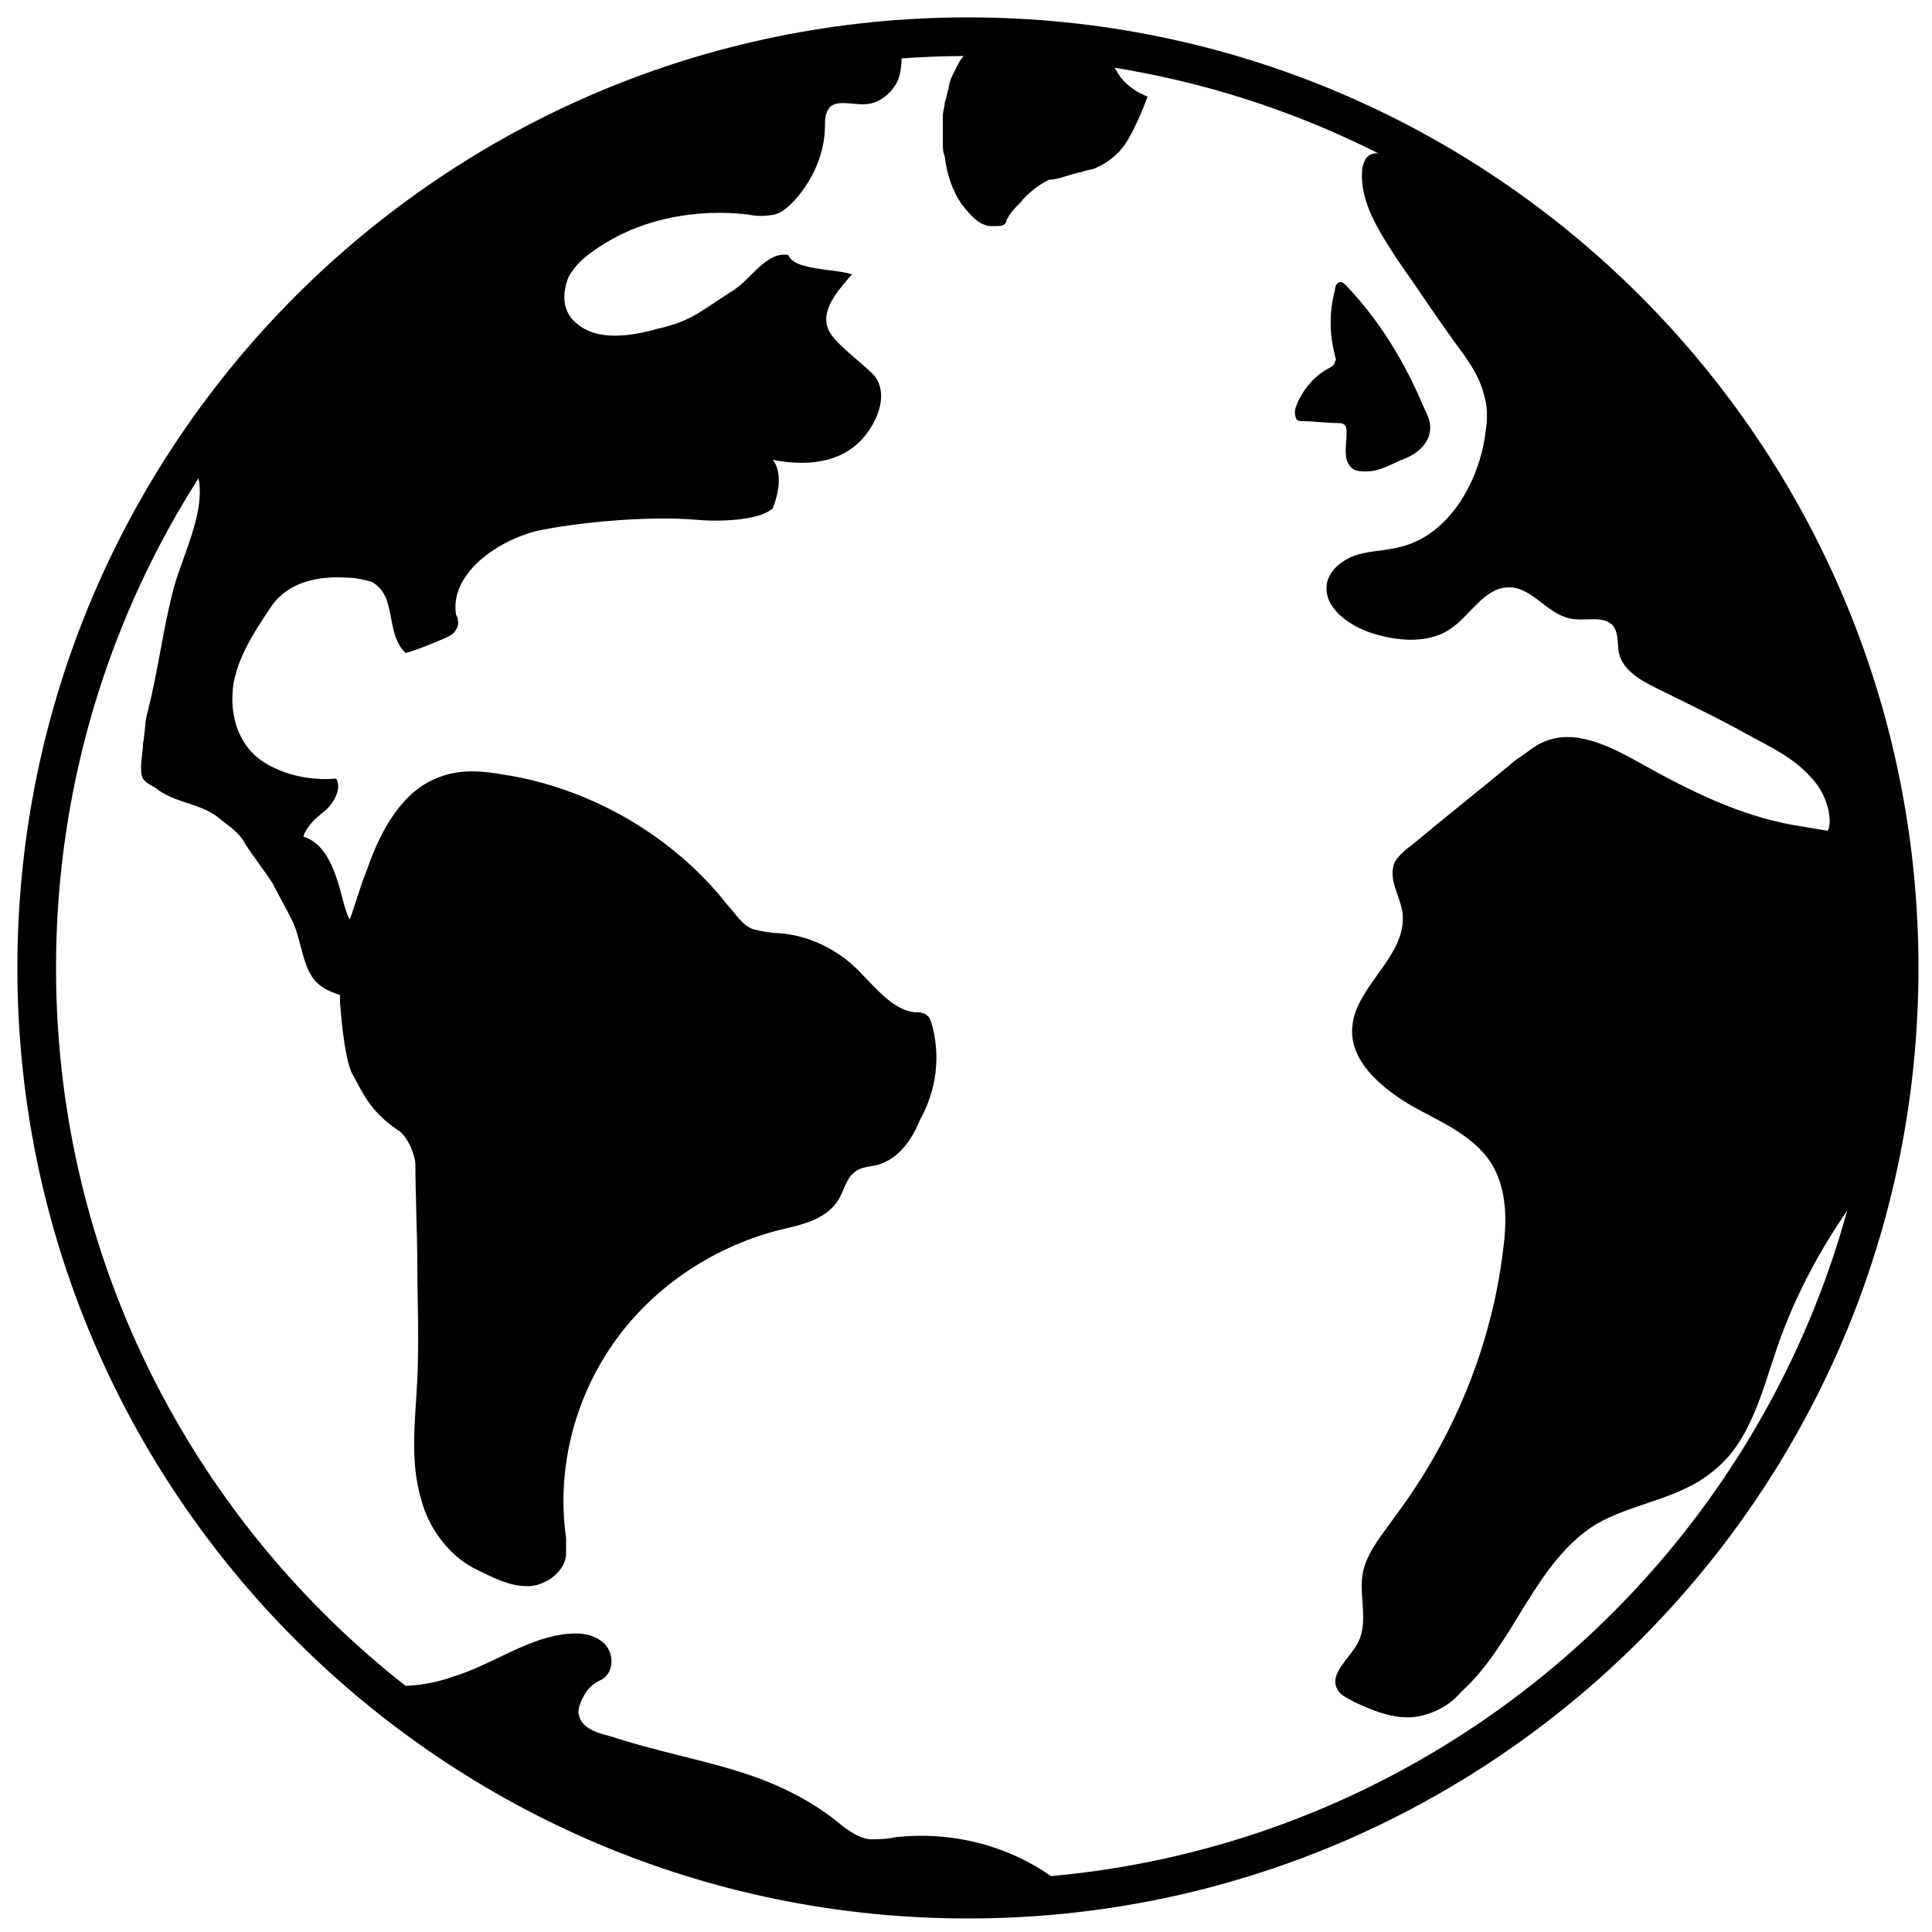
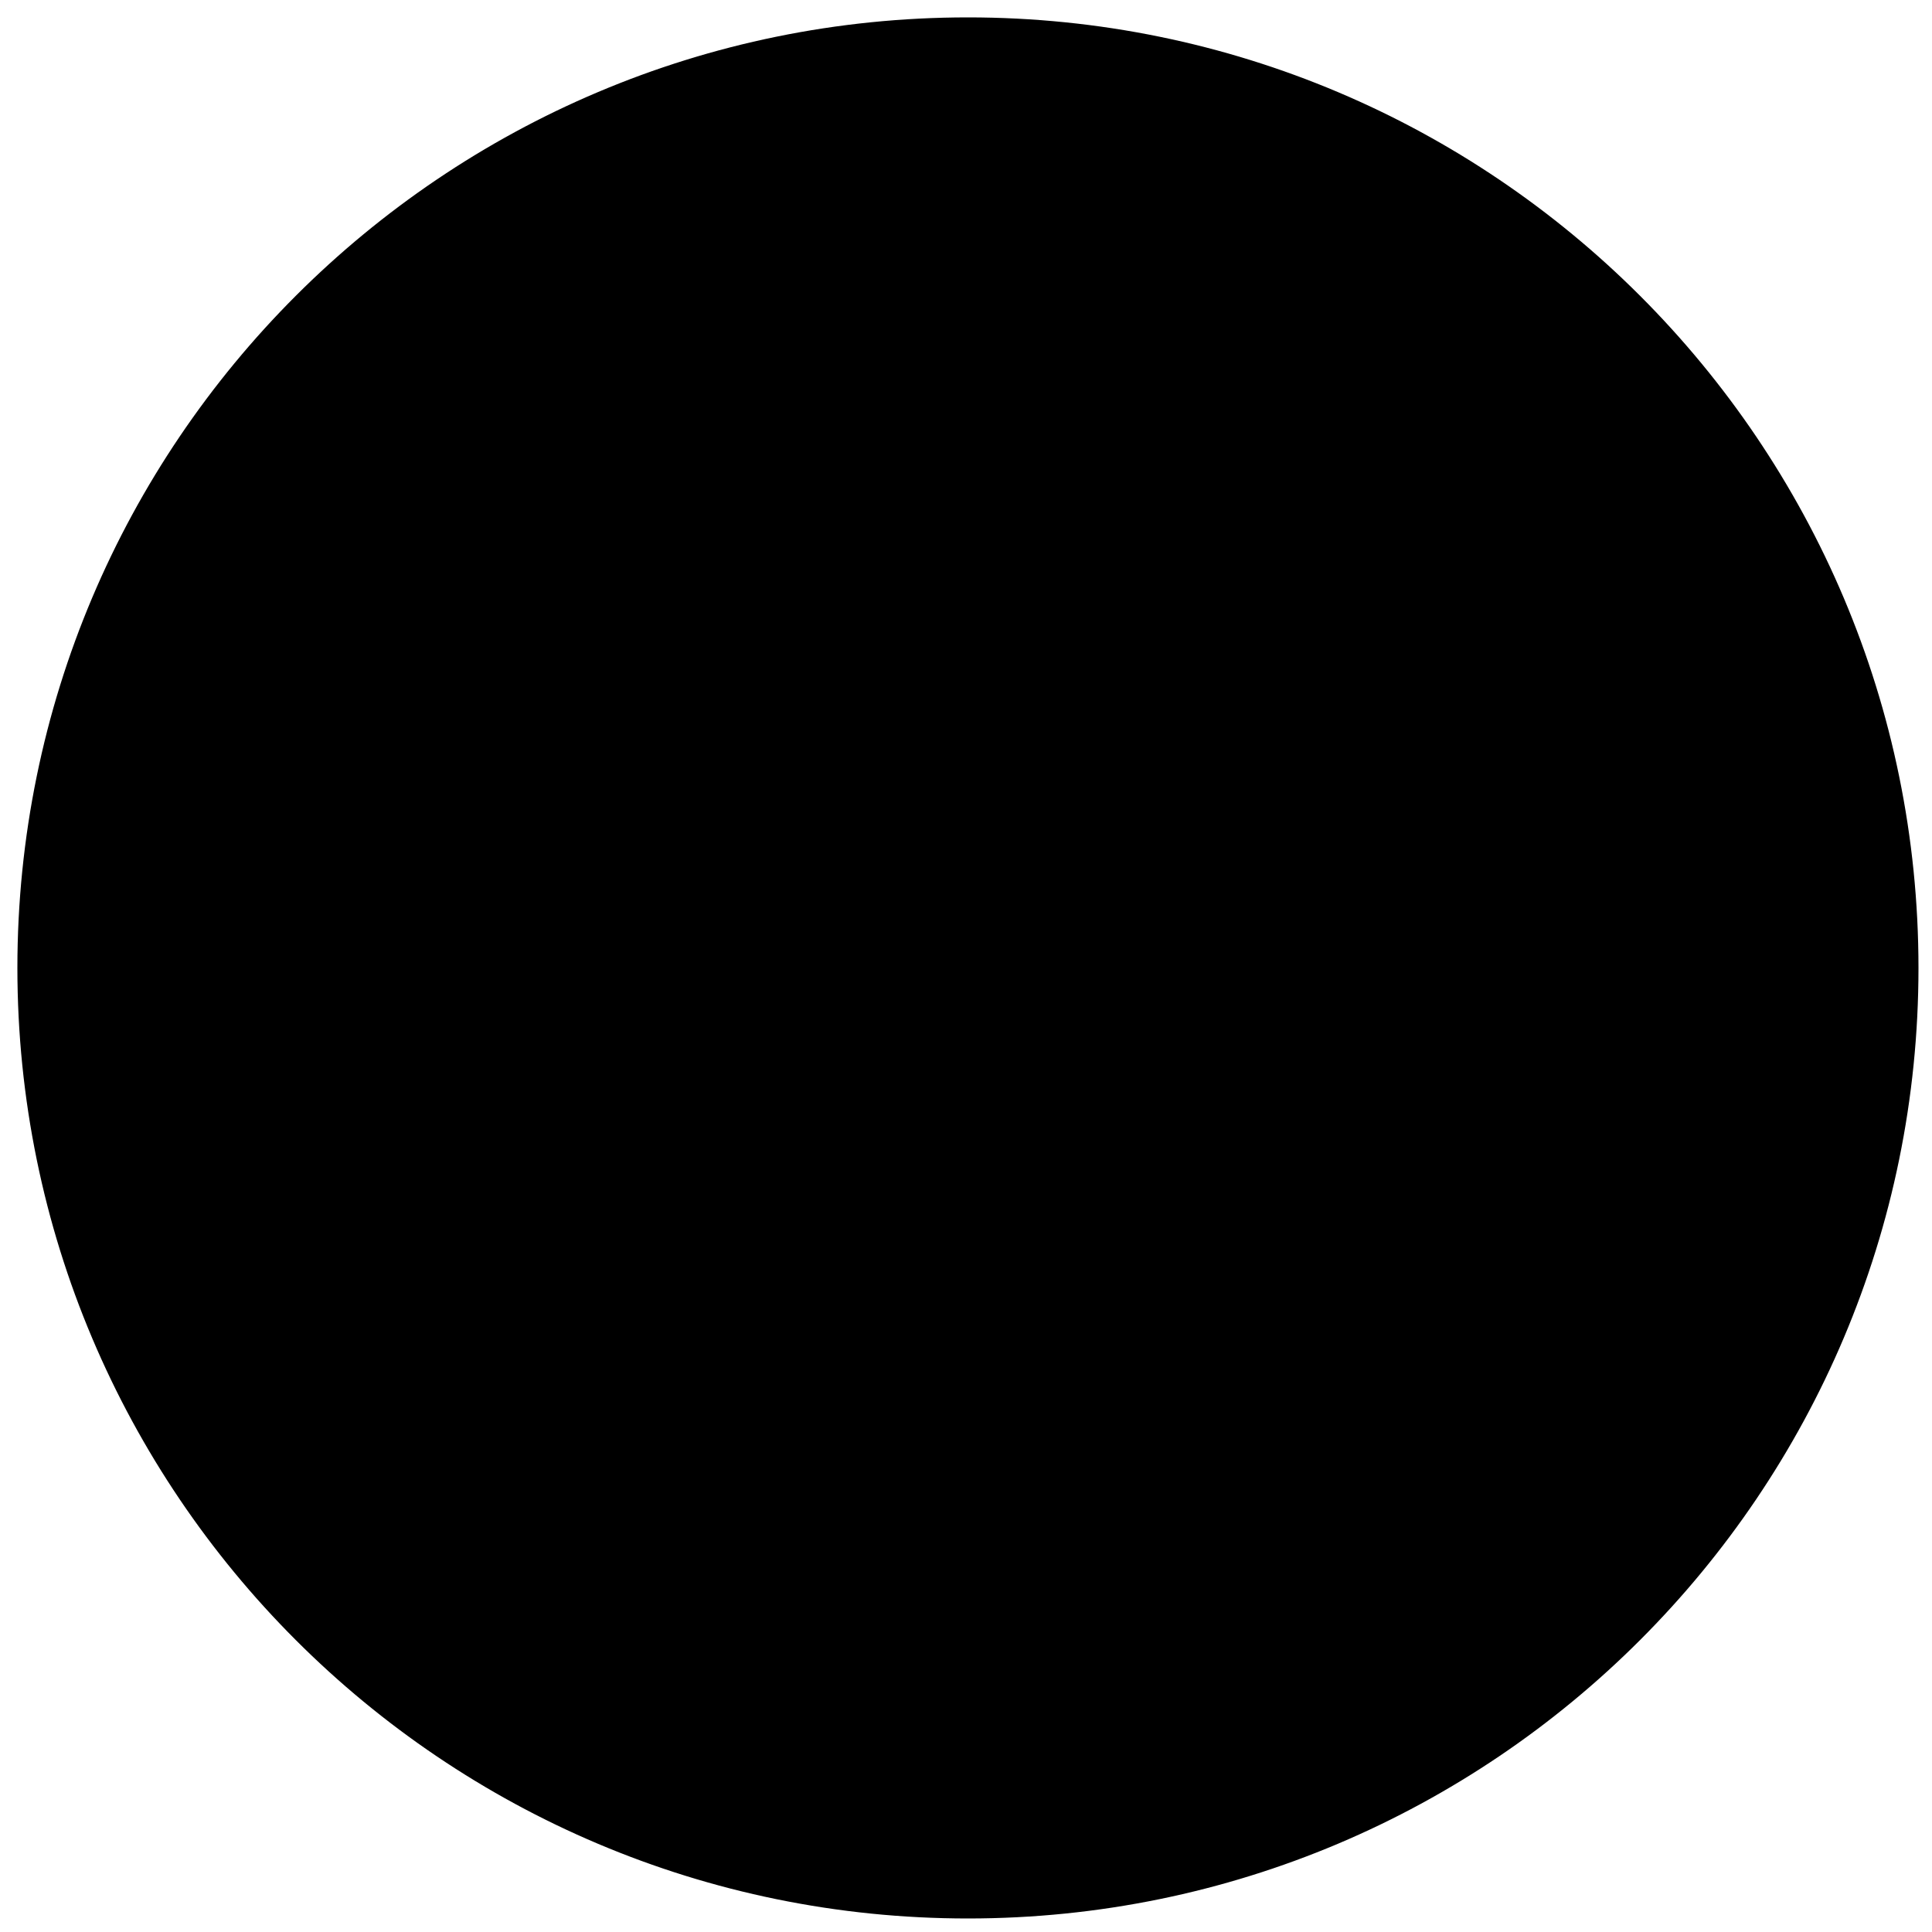
<svg xmlns="http://www.w3.org/2000/svg" viewBox="0 0 100 100">
-   <circle cx="50.1" cy="50.1" r="48.2" fill="none" stroke="#000" stroke-width="2" stroke-miterlimit="10" />
+   <path d="M50.1 98.3c26.62 0 48.2-21.58 48.2-48.2 0-26.62-21.58-48.2-48.2-48.2-26.62 0-48.2 21.58-48.2 48.2 0 26.62 21.58 48.2 48.2 48.2z" stroke="#000" stroke-width="2" stroke-miterlimit="10" />
  <path d="M98.1 46.6v-.8c0-.2 0-.3-.1-.5v-.2c0-.2-.1-.5-.1-.7C96 28.6 86.6 15.3 73.4 8l.2.2c-.9.5-2.3-.8-2.9 0-.1.2-.2.4-.2.7-.1 1.6.9 3.1 1.8 4.5 1.2 1.7 2.3 3.4 3.5 5 .4.6.8 1.2 1 2 .2.6.2 1.3.1 1.9-.3 2.6-1.9 5.4-4.4 6-.7.2-1.5.2-2.2.4-.7.2-1.4.7-1.6 1.4-.3 1.3 1.1 2.3 2.4 2.7 1.3.4 2.8.5 3.9-.2s1.8-2.2 3.1-2.2c1.2 0 1.9 1.3 3.1 1.6.8.2 1.8-.2 2.3.4.3.4.2 1 .3 1.4.2.9 1.1 1.4 1.9 1.8 1.6.8 3.3 1.6 4.9 2.5 1.1.6 2.2 1.1 3.1 2.1.6.6 1 1.5 1 2.3 0 .2 0 .3-.1.5l-1.8-.3c-2.8-.5-5.4-1.8-7.9-3.2-1.6-.9-3.4-1.8-5-1.1-.5.2-.9.6-1.4.9-1.8 1.5-3.7 3-5.5 4.5-.3.2-.6.5-.8.8-.4.9.3 1.8.4 2.7.2 2.2-2.4 3.7-2.6 5.8-.2 1.8 1.5 3.2 3 4.1 1.6.9 3.4 1.6 4.3 3.2.7 1.3.7 2.8.5 4.3-.6 5-2.6 9.8-5.6 13.8-.7 1-1.6 2-1.7 3.2-.1 1.1.3 2.3-.2 3.3-.4.8-1.5 1.6-1.1 2.4.2.4.6.5.9.7 1.1.5 2.3 1 3.5.7.8-.2 1.5-.6 2-1.2 2.8-2.5 3.8-6.7 7-8.7 1.9-1.1 4.3-1.3 6-2.7 2-1.5 2.6-4.2 3.4-6.5 1.1-3.2 2.9-6.3 5-8.9.8-3.4 1.2-6.9 1.2-10.6.1-1.2 0-2.4-.1-3.6z" />
-   <path d="M70.7 24.4c.8 0 1.3-.4 2.1-.7.5-.2 1.1-.7 1.2-1.3.1-.5-.1-.9-.3-1.3-1-2.4-2.3-4.5-4-6.3-.1-.1-.2-.2-.3-.2-.2 0-.3.2-.3.4-.3 1.1-.3 2.3 0 3.4 0 .1.1.2 0 .3 0 .2-.2.3-.4.4-.7.4-1.3 1.1-1.6 1.9-.1.2-.1.5 0 .7.1.1.2.1.3.1.6 0 1.3.1 1.9.1.1 0 .2 0 .3.1.1.1.1.3.1.4 0 .5-.1.9 0 1.4.2.5.4.6 1 .6M46.3 95.1c-.4.1-.9.1-1.3.1-.7-.1-1.3-.6-1.9-1.1-3.5-2.6-6.9-2.8-11.1-4.1-.5-.2-1.5-.3-1.9-.9-.3-.5-.1-.8 0-1.1.3-.6.5-.8 1.1-1.1.6-.4.6-1.4 0-1.9s-1.4-.5-2.1-.4c-2 .3-3.7 1.6-5.7 2.2-1.4.5-3 .6-4.5.3 8.4 7.1 19.2 11.3 31 11.3 1.9 0 3.8-.1 5.7-.3-2.4-2.3-5.9-3.4-9.3-3zm1.9-42.2c-.1-.3-.3-.5-.7-.5-1.2 0-2.2-1.3-3.1-2.2-1.1-1.1-2.6-1.8-4.1-1.9-.4 0-.9-.1-1.3-.2-.6-.2-.9-.8-1.3-1.2-2.8-3.6-7.1-6.1-11.6-6.8-1.1-.2-2.2-.3-3.3.1-2 .7-3.1 2.8-3.8 4.8-.4 1-.6 1.8-.9 2.6-.3-.6-.4-1.3-.6-1.9-.3-1-.8-2.1-1.8-2.4.2-.6.7-1 1.2-1.4.4-.4.8-1.1.5-1.6-1.1.1-2.3-.1-3.3-.6-1.7-.8-2.3-2.6-2-4.4.3-1.5 1.2-2.8 2-4 .9-1.2 2.4-1.5 3.9-1.4.4 0 .8.1 1.2.2 1.4.7.7 2.7 1.8 3.7.7-.2 1.4-.5 2.1-.8.2-.1.4-.2.5-.4.2-.3.1-.6 0-.8-.3-2 1.9-3.7 4.1-4.3 2.3-.5 6-.8 8.3-.6.9.1 3.3.1 4-.6 0 0 .7-1.6 0-2.5 1.5.3 3 .2 4.1-.6s2-2.6 1.2-3.7c-.5-.6-2.1-1.7-2.4-2.4-.5-1 .5-2.1 1.2-2.9-.9-.3-3-.2-3.3-1-1.1-.2-1.9 1.2-2.8 1.8-.5.3-1.9 1.3-2.4 1.5-.4.2-1 .4-1.5.5-1.4.4-3.2.7-4.3-.3-.7-.6-.7-1.5-.4-2.3.4-.8 1.1-1.3 1.9-1.8 2.1-1.3 4.8-1.8 7.4-1.5.5.1.9.1 1.4 0 .4-.1.7-.4 1-.7 1-1.1 1.6-2.5 1.6-3.9 0-.3 0-.7.3-1 .4-.3 1.1-.1 1.7-.1.8 0 1.5-.6 1.8-1.3.2-.6.2-1.3.1-2-3 .2-6 .7-9.1 1.5-11.8 3.2-21.4 10.5-27.7 20l.3.6c.8 1.8-.6 4.4-1.1 6.2-.6 2.3-.8 4.3-1.4 6.6-.1.4-.1 1-.2 1.5 0 .4-.1.8-.1 1.2 0 .2 0 .4.1.6.2.3.6.4.8.6 1 .7 2.3.7 3.2 1.5.5.4 1 .7 1.3 1.3.4.6 1 1.4 1.4 2 .3.6.7 1.3 1 1.9.6 1.2.5 2.8 1.6 3.5.3.2.6.3.9.4v.4c.1 1.3.3 3.2.7 3.8.4.7.8 1.8 2.3 2.8.5.3.9 1.3.9 1.8 0 1.3.1 3.9.1 4.9 0 2.2.1 4 0 6.2-.1 2.1-.4 4.2.2 6.2.4 1.6 1.6 3.1 3 3.7.8.4 1.6.8 2.5.8.9 0 1.9-.7 2-1.6v-.9c-.5-3.5.4-7.1 2.4-10 2-2.9 5.1-5 8.5-5.9 1.2-.3 2.5-.5 3.2-1.6.3-.5.4-1.1.8-1.4.3-.3.8-.3 1.2-.4 1.1-.3 1.8-1.3 2.2-2.3.9-1.6 1.1-3.4.6-5.1zM59.4 5c-.5-.2-1-.5-1.4-1-.2-.3-.3-.5-.5-.8-.4-.4-.9-.5-1.4-.6-.5-.1-1-.1-1.5-.2-.3 0-.5 0-.8-.1h-.4c-.1 0-.2.1-.4.1-.1 0-.3.1-.4.1-.3 0-.6.1-.8.1-.3 0-.6 0-.8-.1-.1 0-.3-.1-.4-.1-.1 0-.1 0-.2-.1 0 0 0 .1-.1.1l-.1.1c-.1.1-.1.2-.2.2-.1.2-.3.4-.4.6l-.3.6c-.1.2-.2.5-.2.7-.1.2-.1.5-.2.7 0 .2-.1.5-.1.7v1.4c0 .2 0 .5.1.7.1.9.4 1.8.9 2.5.4.5.8 1 1.4 1.1h.4c.1 0 .3 0 .4-.1 0 0 .1-.1.1-.2s.1-.1.1-.2c.2-.3.4-.5.6-.7.4-.5.9-.9 1.5-1.2.5 0 1.1-.3 1.7-.4.2-.1.5-.1.7-.2.7-.3 1.3-.8 1.7-1.5s.7-1.4 1-2.2" />
+   <path d="M70.7 24.4c.8 0 1.3-.4 2.1-.7.5-.2 1.1-.7 1.2-1.3.1-.5-.1-.9-.3-1.3-1-2.4-2.3-4.5-4-6.3-.1-.1-.2-.2-.3-.2-.2 0-.3.2-.3.4-.3 1.1-.3 2.3 0 3.4 0 .1.1.2 0 .3 0 .2-.2.3-.4.4-.7.4-1.3 1.1-1.6 1.9-.1.2-.1.5 0 .7.1.1.2.1.3.1.6 0 1.3.1 1.9.1.1 0 .2 0 .3.1.1.1.1.3.1.4 0 .5-.1.9 0 1.4.2.5.4.6 1 .6zM46.3 95.1c-.4.1-.9.1-1.3.1-.7-.1-1.3-.6-1.9-1.1-3.5-2.6-6.9-2.8-11.1-4.1-.5-.2-1.5-.3-1.9-.9-.3-.5-.1-.8 0-1.1.3-.6.5-.8 1.1-1.1.6-.4.6-1.4 0-1.9s-1.4-.5-2.1-.4c-2 .3-3.7 1.6-5.7 2.2-1.4.5-3 .6-4.5.3 8.4 7.1 19.2 11.3 31 11.3 1.9 0 3.8-.1 5.7-.3-2.4-2.3-5.9-3.4-9.3-3zm1.9-42.2c-.1-.3-.3-.5-.7-.5-1.2 0-2.2-1.3-3.1-2.2-1.1-1.1-2.6-1.8-4.1-1.9-.4 0-.9-.1-1.3-.2-.6-.2-.9-.8-1.3-1.2-2.8-3.6-7.1-6.1-11.6-6.8-1.1-.2-2.2-.3-3.3.1-2 .7-3.1 2.8-3.8 4.8-.4 1-.6 1.8-.9 2.6-.3-.6-.4-1.3-.6-1.9-.3-1-.8-2.1-1.8-2.4.2-.6.7-1 1.2-1.4.4-.4.8-1.1.5-1.6-1.1.1-2.3-.1-3.3-.6-1.7-.8-2.3-2.6-2-4.4.3-1.5 1.2-2.8 2-4 .9-1.2 2.4-1.5 3.9-1.4.4 0 .8.1 1.2.2 1.4.7.7 2.7 1.8 3.7.7-.2 1.4-.5 2.1-.8.2-.1.4-.2.5-.4.2-.3.1-.6 0-.8-.3-2 1.9-3.7 4.1-4.3 2.3-.5 6-.8 8.3-.6.9.1 3.3.1 4-.6 0 0 .7-1.6 0-2.5 1.5.3 3 .2 4.1-.6 1.1-.8 2-2.6 1.2-3.7-.5-.6-2.1-1.7-2.4-2.4-.5-1 .5-2.1 1.2-2.9-.9-.3-3-.2-3.3-1-1.1-.2-1.9 1.2-2.8 1.8-.5.3-1.9 1.3-2.4 1.5-.4.2-1 .4-1.5.5-1.4.4-3.2.7-4.3-.3-.7-.6-.7-1.5-.4-2.3.4-.8 1.1-1.3 1.9-1.8 2.1-1.3 4.8-1.8 7.4-1.5.5.1.9.1 1.4 0 .4-.1.7-.4 1-.7 1-1.1 1.6-2.5 1.6-3.9 0-.3 0-.7.3-1 .4-.3 1.1-.1 1.7-.1.8 0 1.5-.6 1.8-1.3.2-.6.2-1.3.1-2-3 .2-6 .7-9.1 1.5-11.8 3.2-21.4 10.5-27.7 20l.3.6c.8 1.8-.6 4.4-1.1 6.2-.6 2.3-.8 4.3-1.4 6.6-.1.4-.1 1-.2 1.5 0 .4-.1.8-.1 1.2 0 .2 0 .4.1.6.2.3.6.4.8.6 1 .7 2.3.7 3.2 1.5.5.4 1 .7 1.3 1.3.4.6 1 1.4 1.4 2 .3.6.7 1.3 1 1.9.6 1.2.5 2.8 1.6 3.5.3.2.6.3.9.4v.4c.1 1.3.3 3.2.7 3.8.4.7.8 1.8 2.3 2.8.5.3.9 1.3.9 1.8 0 1.3.1 3.9.1 4.9 0 2.2.1 4 0 6.2-.1 2.1-.4 4.2.2 6.2.4 1.6 1.6 3.1 3 3.7.8.4 1.6.8 2.5.8.9 0 1.9-.7 2-1.6v-.9c-.5-3.5.4-7.1 2.4-10 2-2.9 5.1-5 8.5-5.9 1.2-.3 2.5-.5 3.2-1.6.3-.5.4-1.1.8-1.4.3-.3.8-.3 1.2-.4 1.1-.3 1.8-1.3 2.2-2.3.9-1.6 1.1-3.4.6-5.1zM59.4 5c-.5-.2-1-.5-1.4-1-.2-.3-.3-.5-.5-.8-.4-.4-.9-.5-1.4-.6-.5-.1-1-.1-1.5-.2-.3 0-.5 0-.8-.1h-.4c-.1 0-.2.1-.4.1-.1 0-.3.1-.4.1-.3 0-.6.1-.8.1-.3 0-.6 0-.8-.1-.1 0-.3-.1-.4-.1-.1 0-.1 0-.2-.1 0 0 0 .1-.1.1l-.1.1c-.1.1-.1.2-.2.2-.1.2-.3.4-.4.6l-.3.6c-.1.2-.2.5-.2.7-.1.2-.1.5-.2.7 0 .2-.1.5-.1.7v1.4c0 .2 0 .5.1.7.1.9.4 1.8.9 2.5.4.5.8 1 1.4 1.1h.4c.1 0 .3 0 .4-.1 0 0 .1-.1.1-.2s.1-.1.1-.2c.2-.3.4-.5.6-.7.4-.5.9-.9 1.5-1.2.5 0 1.1-.3 1.7-.4.2-.1.5-.1.7-.2.7-.3 1.3-.8 1.7-1.5.4-.7.7-1.4 1-2.2z" />
</svg>
